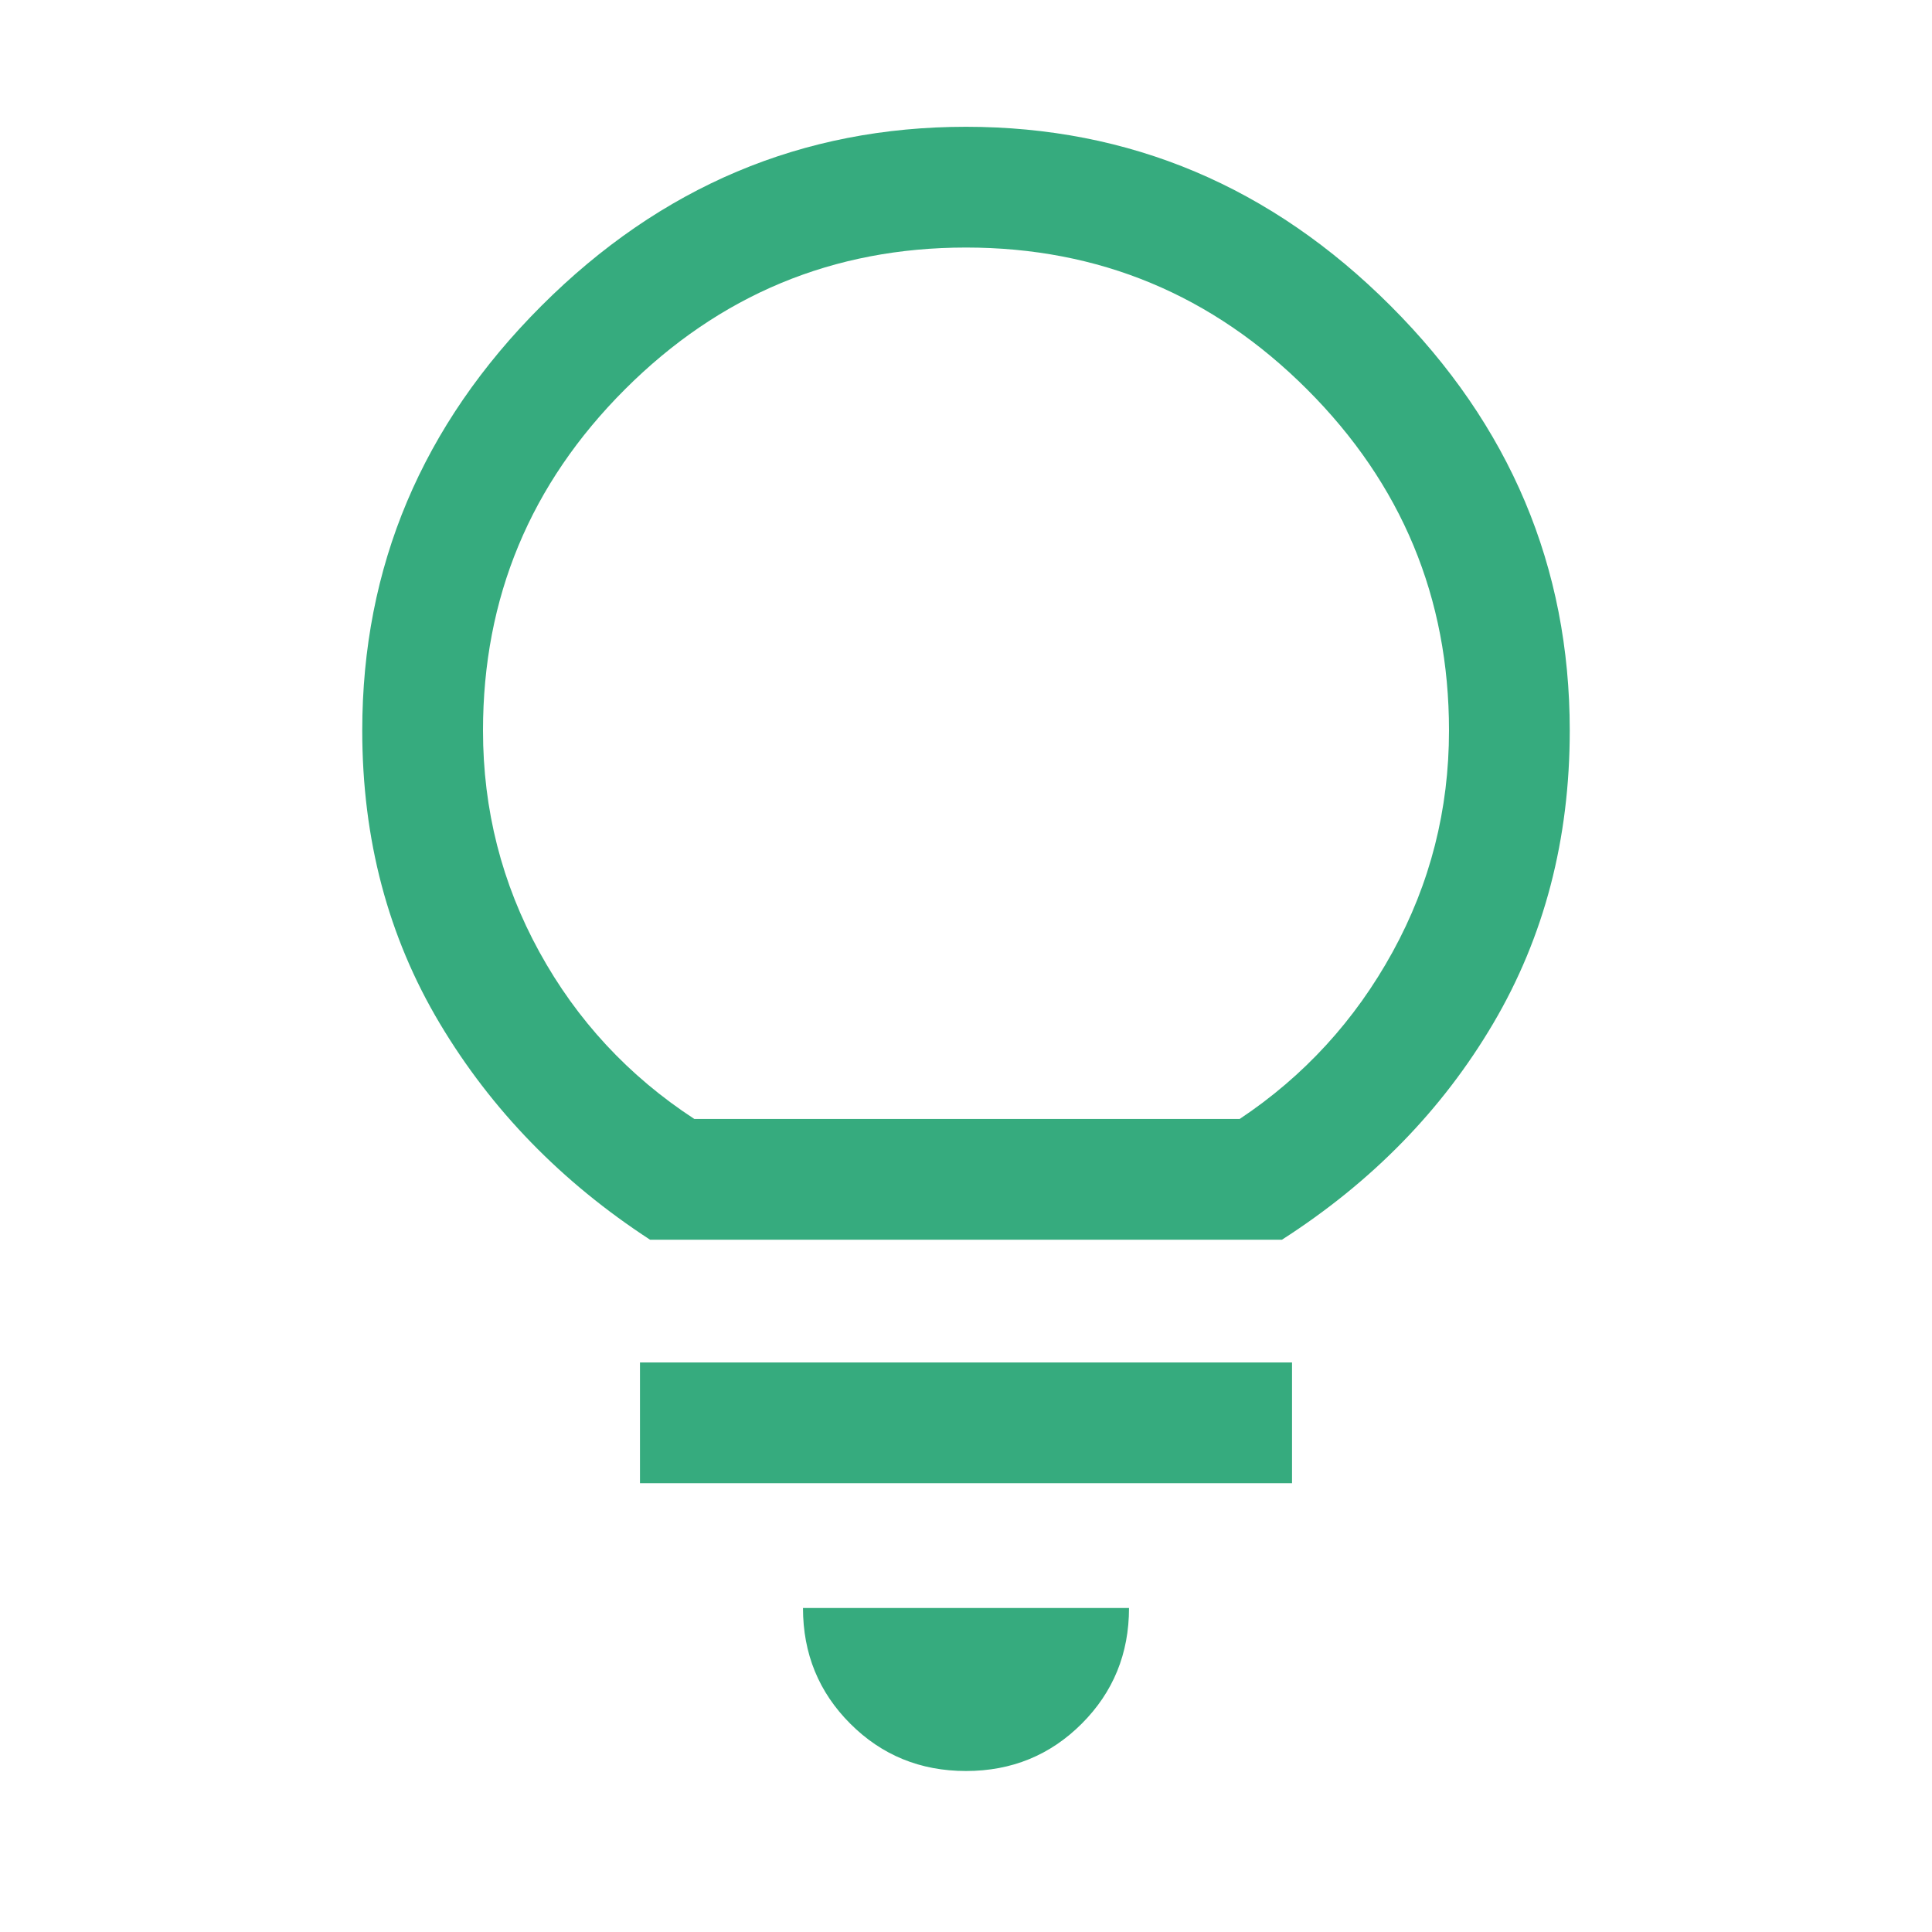
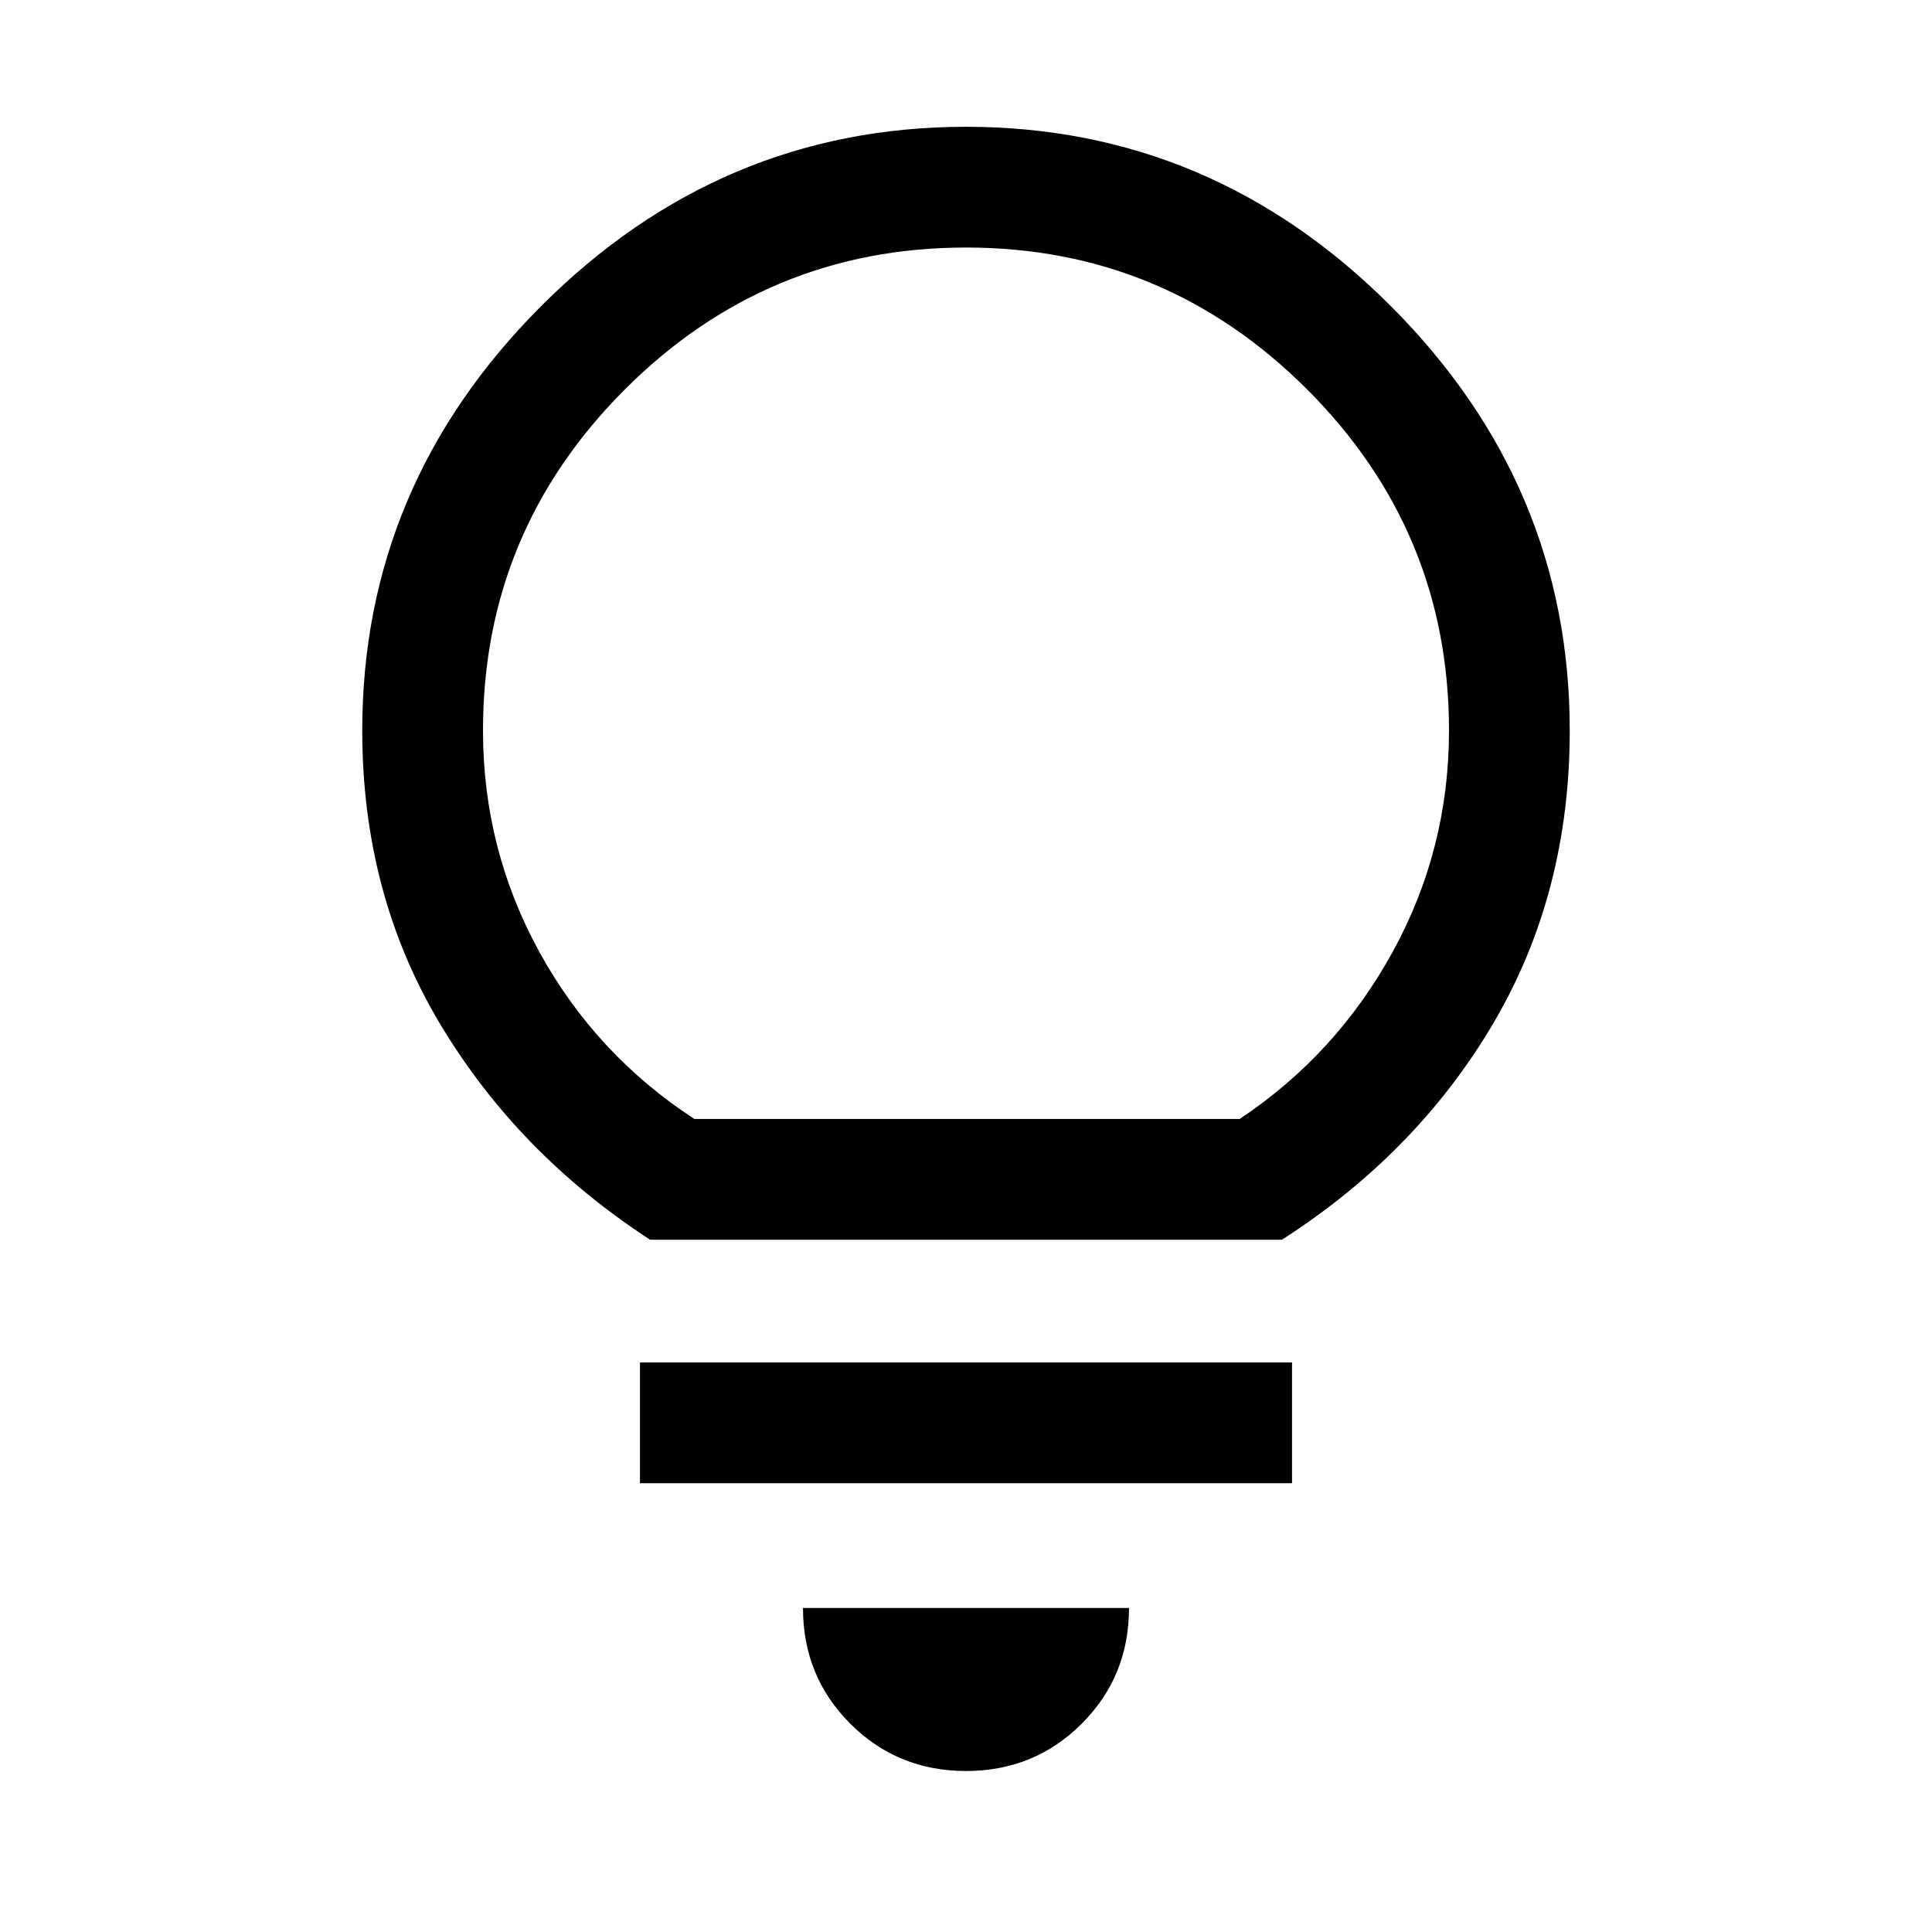
- <svg xmlns="http://www.w3.org/2000/svg" height="48px" viewBox="0 -960 960 960" width="48px" fill="#36ab7e">
+ <svg xmlns="http://www.w3.org/2000/svg" height="48px" viewBox="0 -960 960 960" width="48px" fill="#000000">
  <path d="M480-80q-34 0-57.5-23.5T399-161h162q0 34-23.5 57.5T480-80ZM318-223v-60h324v60H318Zm5-121q-66-43-104.5-107.5T180-597q0-122 89-211t211-89q122 0 211 89t89 211q0 81-38 145.5T637-344H323Zm22-60h271q48-32 76-83t28-110q0-99-70.5-169.5T480-837q-99 0-169.5 70.5T240-597q0 59 28 110t77 83Zm135 0Z" />
</svg>
